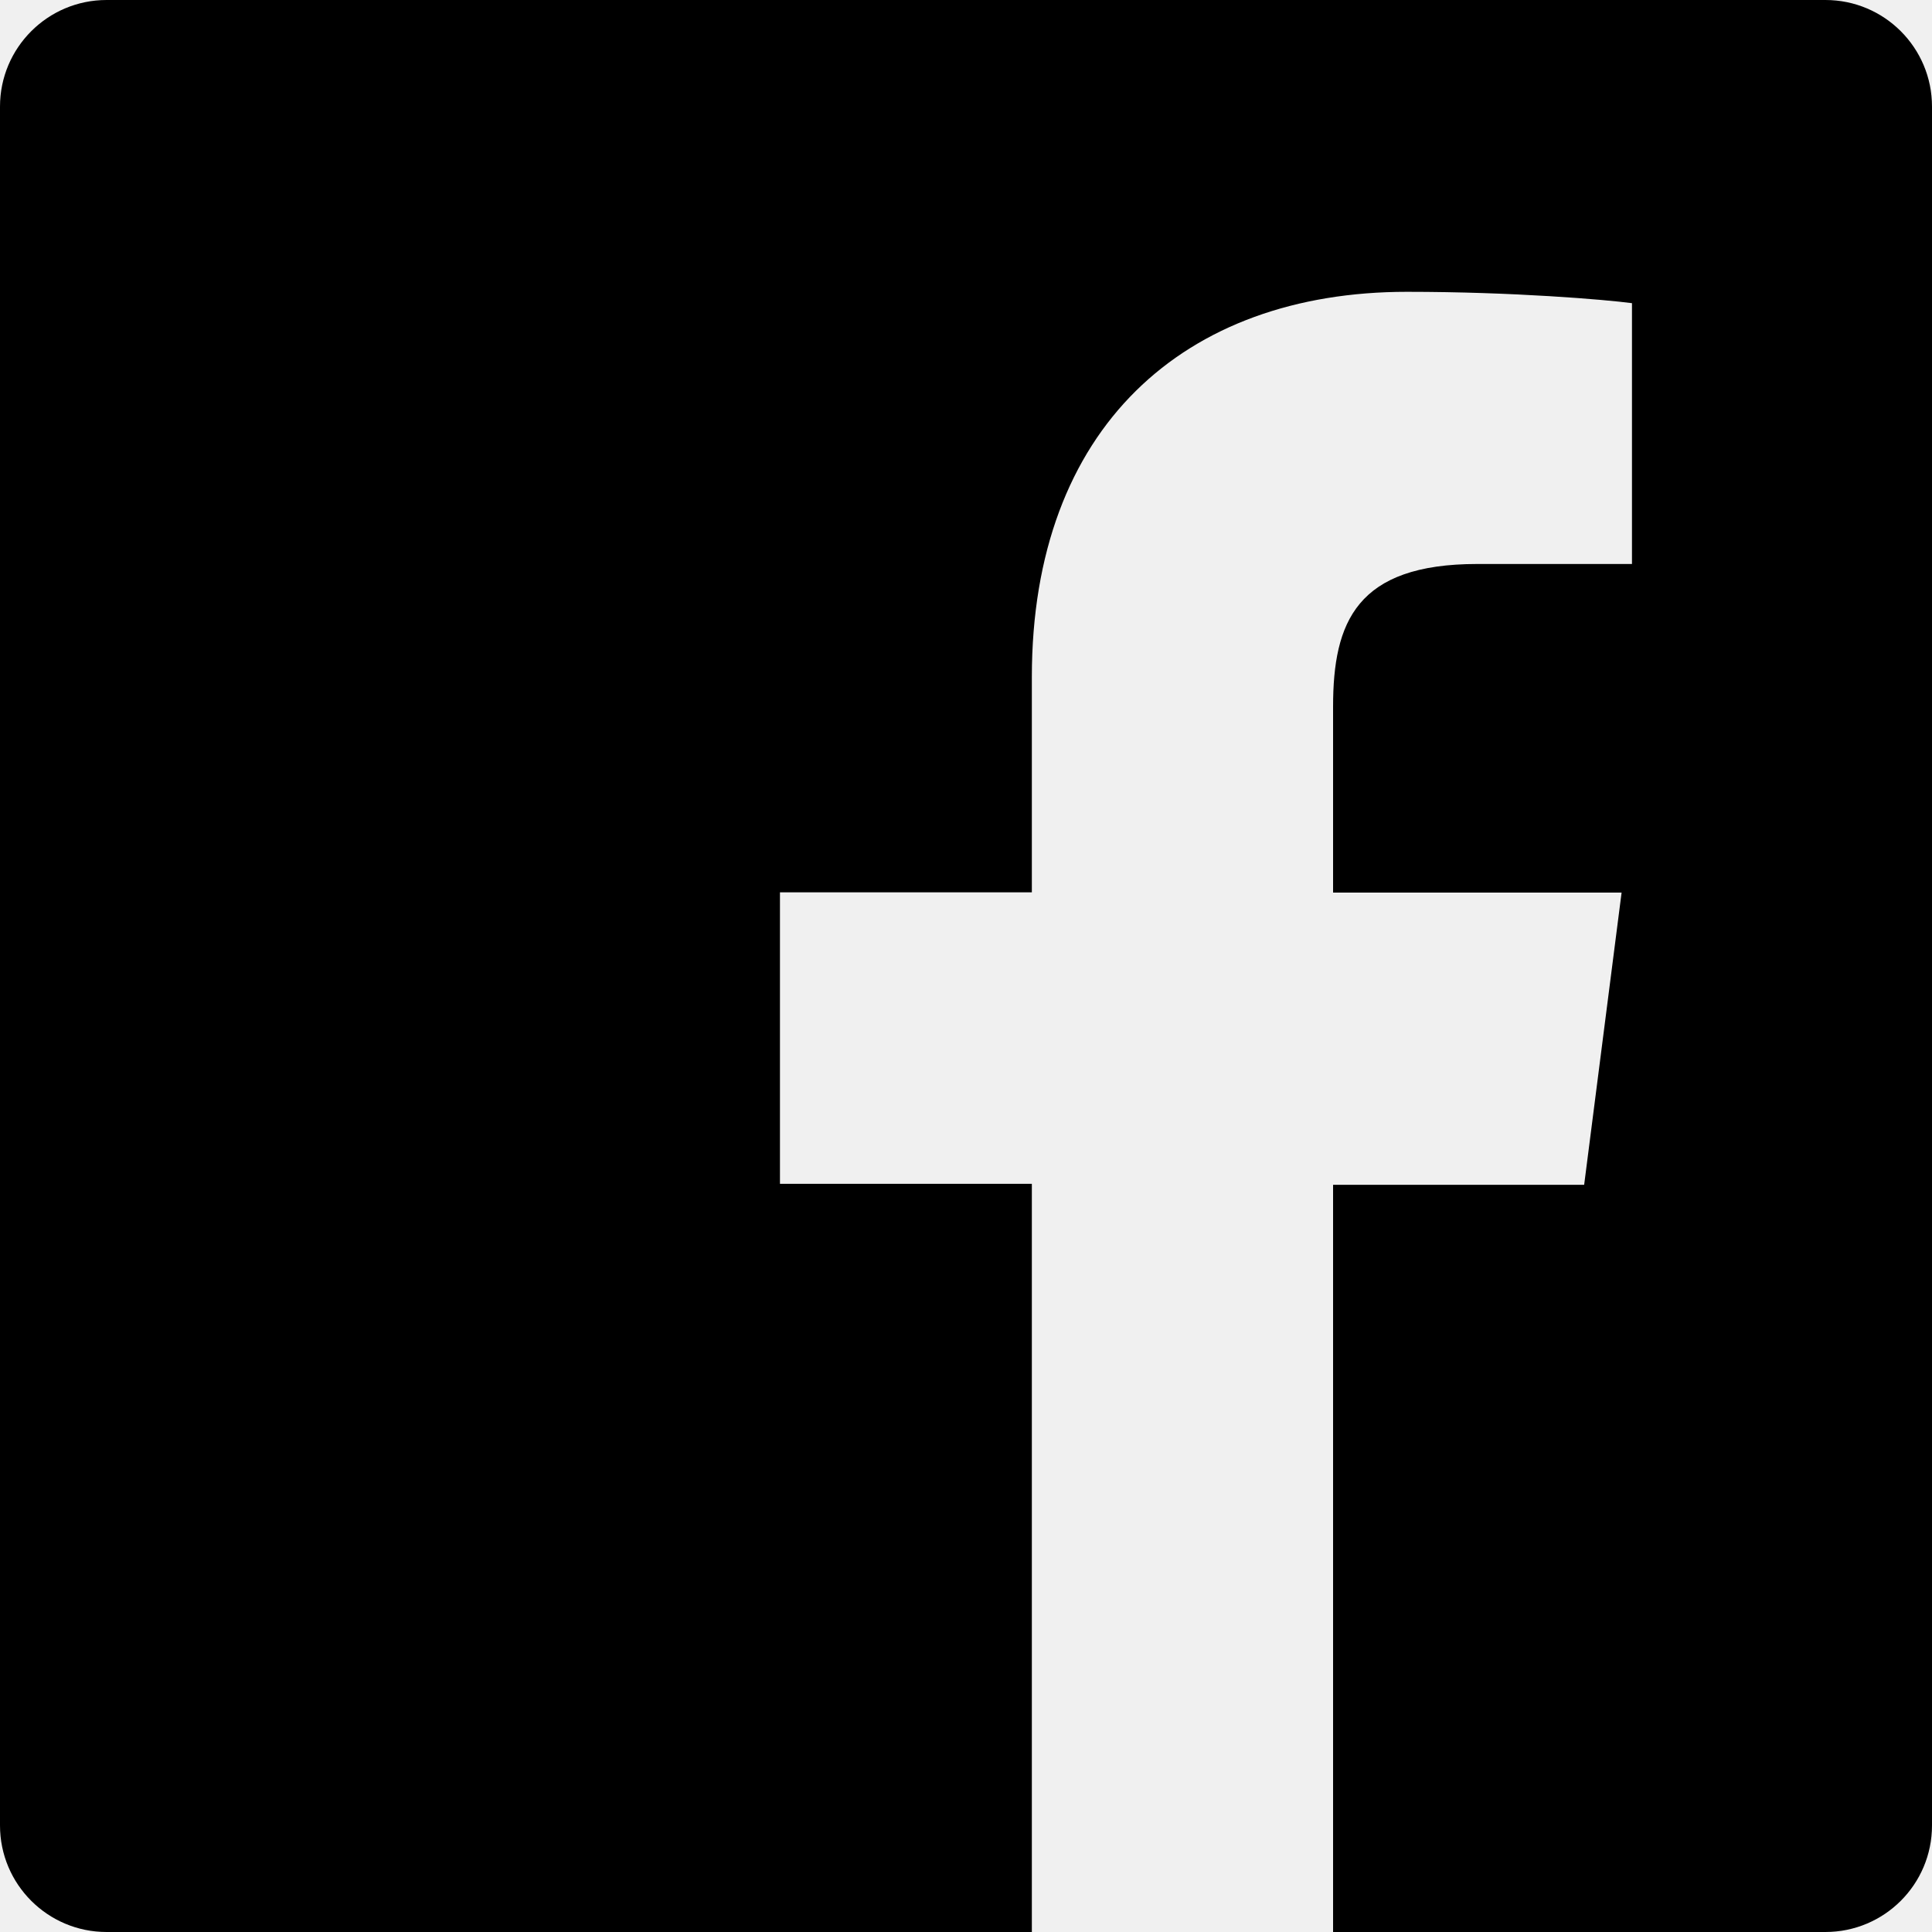
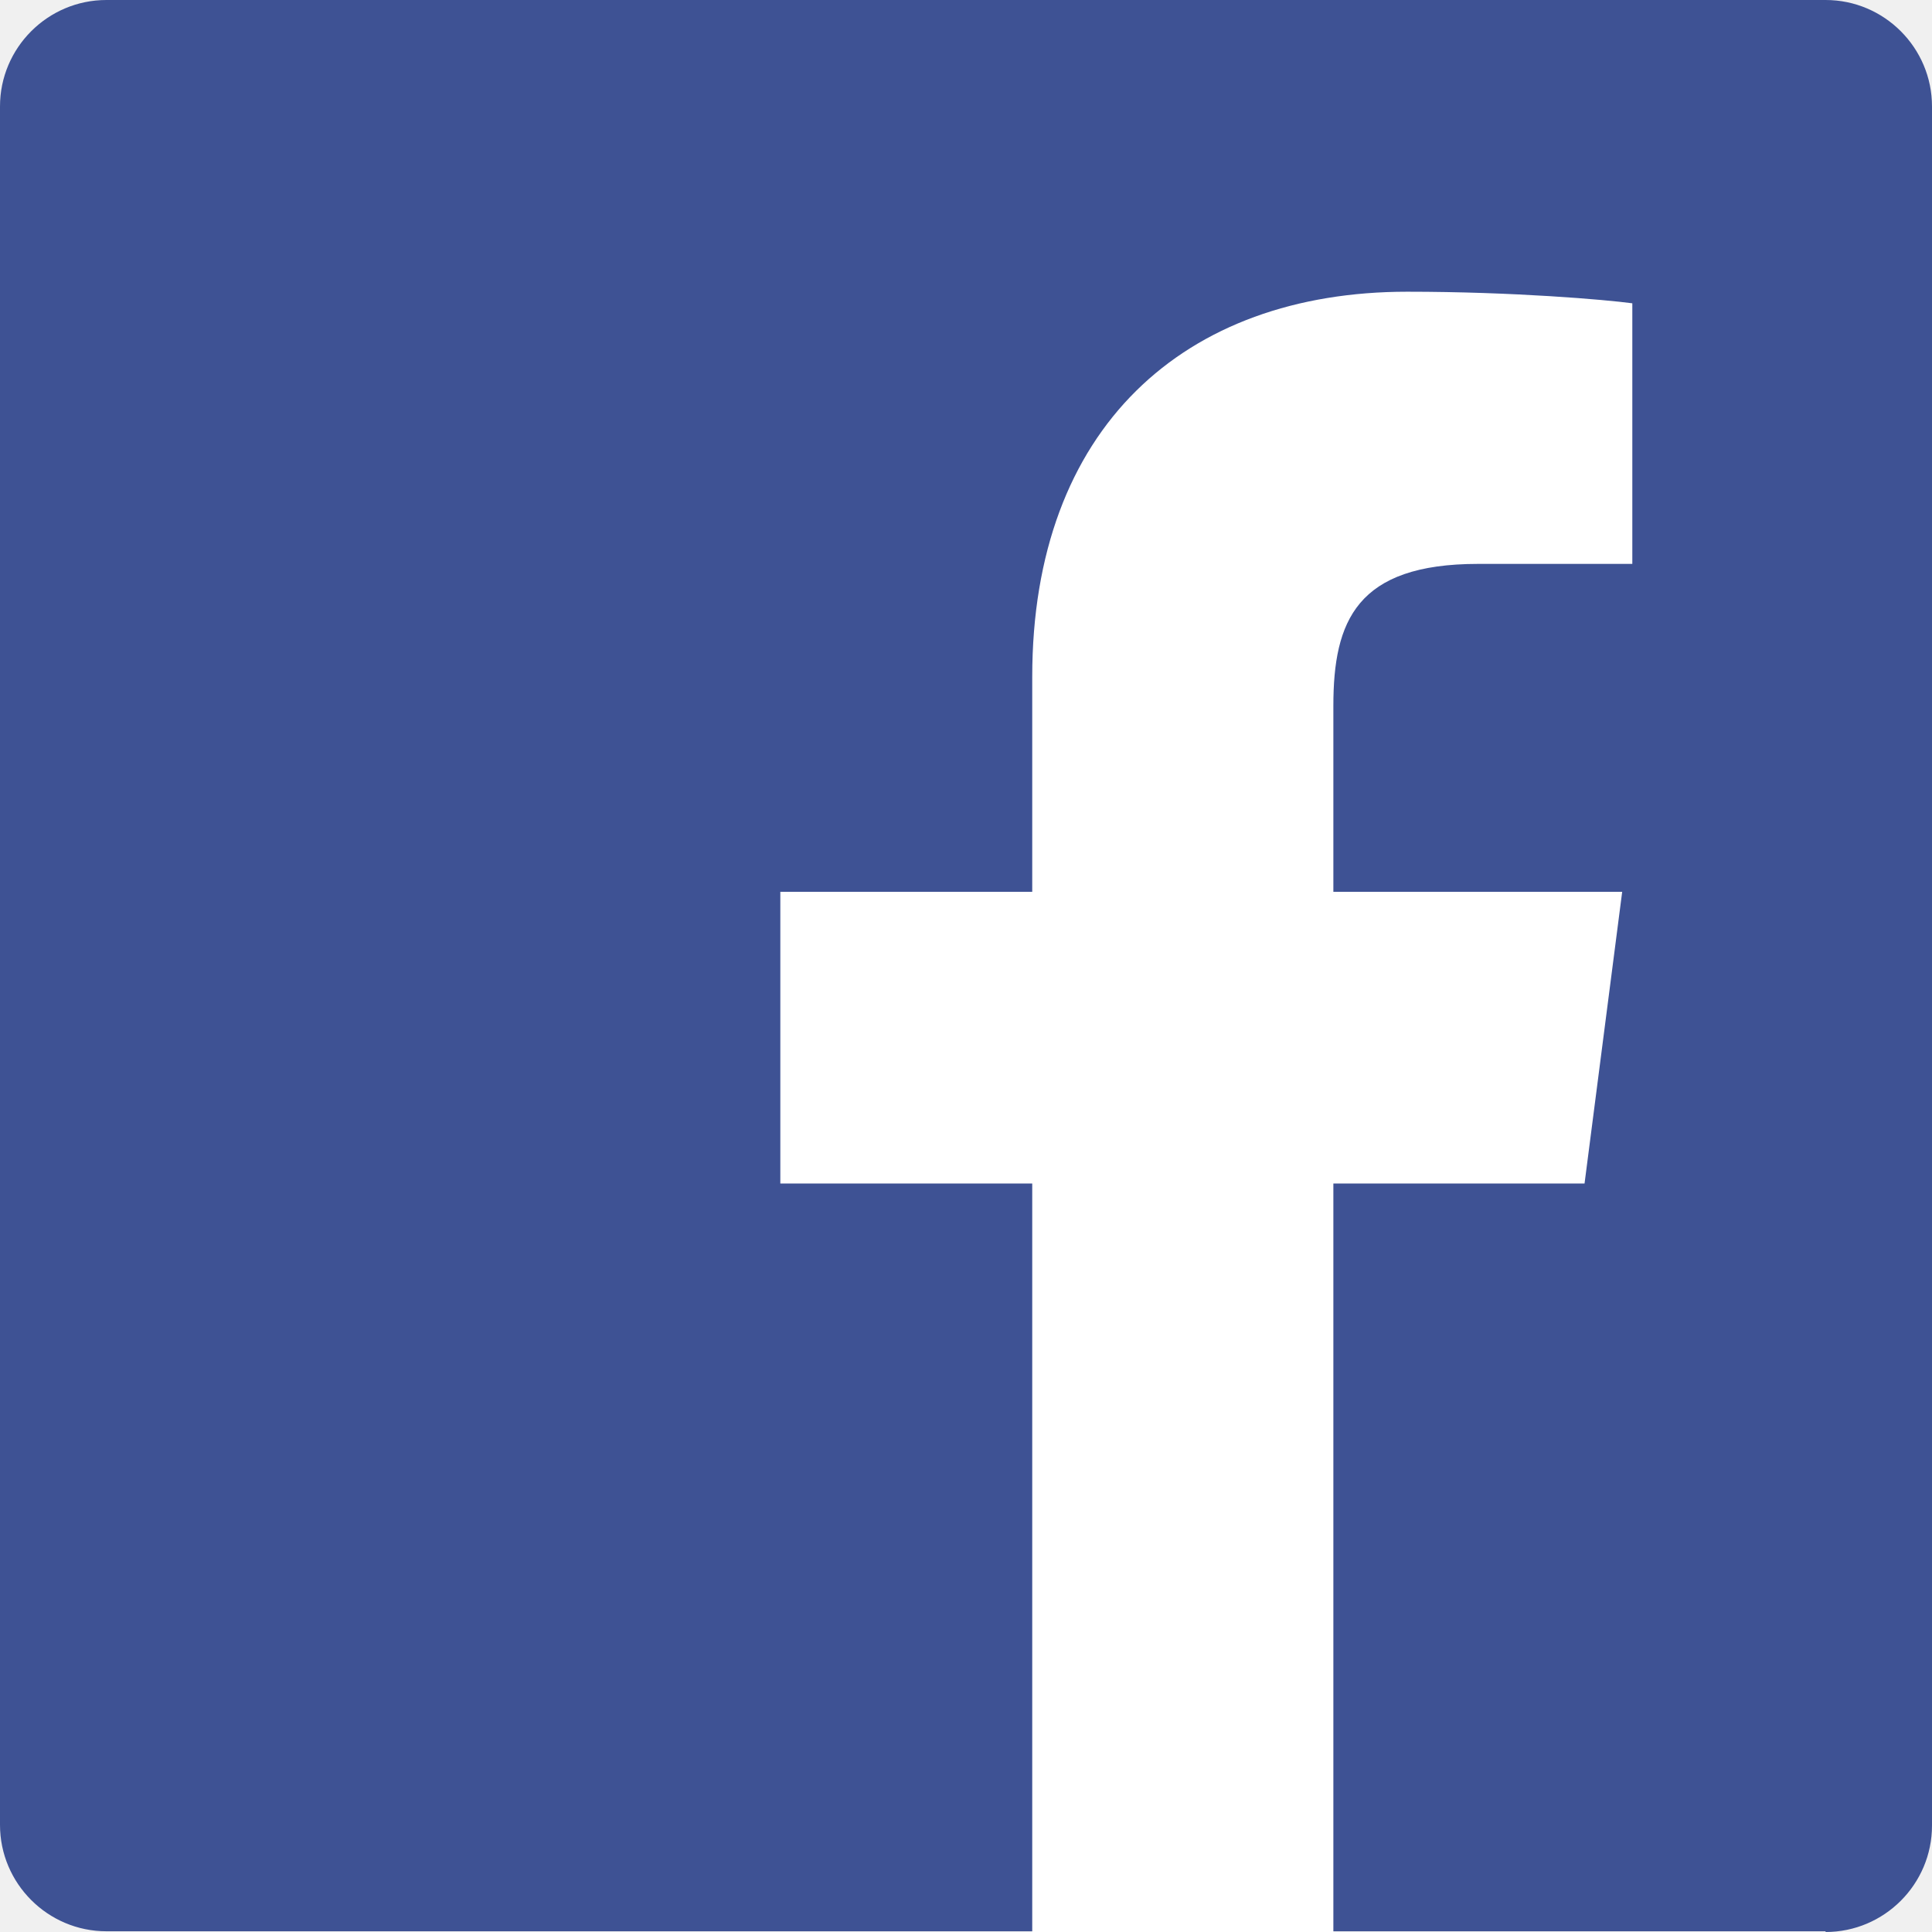
- <svg xmlns="http://www.w3.org/2000/svg" aria-labelledby="simpleicons-facebook-icon" role="img" viewBox="0 0 24 24">
-   <path d="M22.676 0H1.324C.593 0 0 .593 0 1.324v21.352C0 23.408.593 24 1.324 24h11.494v-9.294H9.689v-3.621h3.129V8.41c0-3.099 1.894-4.785 4.659-4.785 1.325 0 2.464.097 2.796.141v3.24h-1.921c-1.5 0-1.792.721-1.792 1.771v2.311h3.584l-.465 3.63H16.56V24h6.115c.733 0 1.325-.592 1.325-1.324V1.324C24 .593 23.408 0 22.676 0" />
+ <svg xmlns="http://www.w3.org/2000/svg" version="1.1" id="Layer_1" x="0px" y="0px" viewBox="0 0 266.9 266.9" style="enable-background:new 0 0 266.9 266.9;" xml:space="preserve">
+   <style type="text/css">
+ 	.st0{fill:#3E5294;}
+ 	.st1{fill:#FFFFFF;}
+ </style>
+   <g>
+     <path id="Blue_1_" class="st0" d="M252.2,266.9c8.1,0,14.7-6.6,14.7-14.7V14.7c0-8.1-6.6-14.7-14.7-14.7H14.7C6.6,0,0,6.6,0,14.7   v237.4c0,8.1,6.6,14.7,14.7,14.7H252.2z" />
+     <path id="f" class="st1" d="M184.2,266.9V163.5h34.7l5.2-40.3h-39.9V97.5c0-11.7,3.2-19.6,20-19.6l21.3,0v-36   c-3.7-0.5-16.4-1.6-31.1-1.6c-30.8,0-51.8,18.8-51.8,53.2v29.7h-34.8v40.3h34.8v103.4H184.2z" />
+   </g>
</svg>
